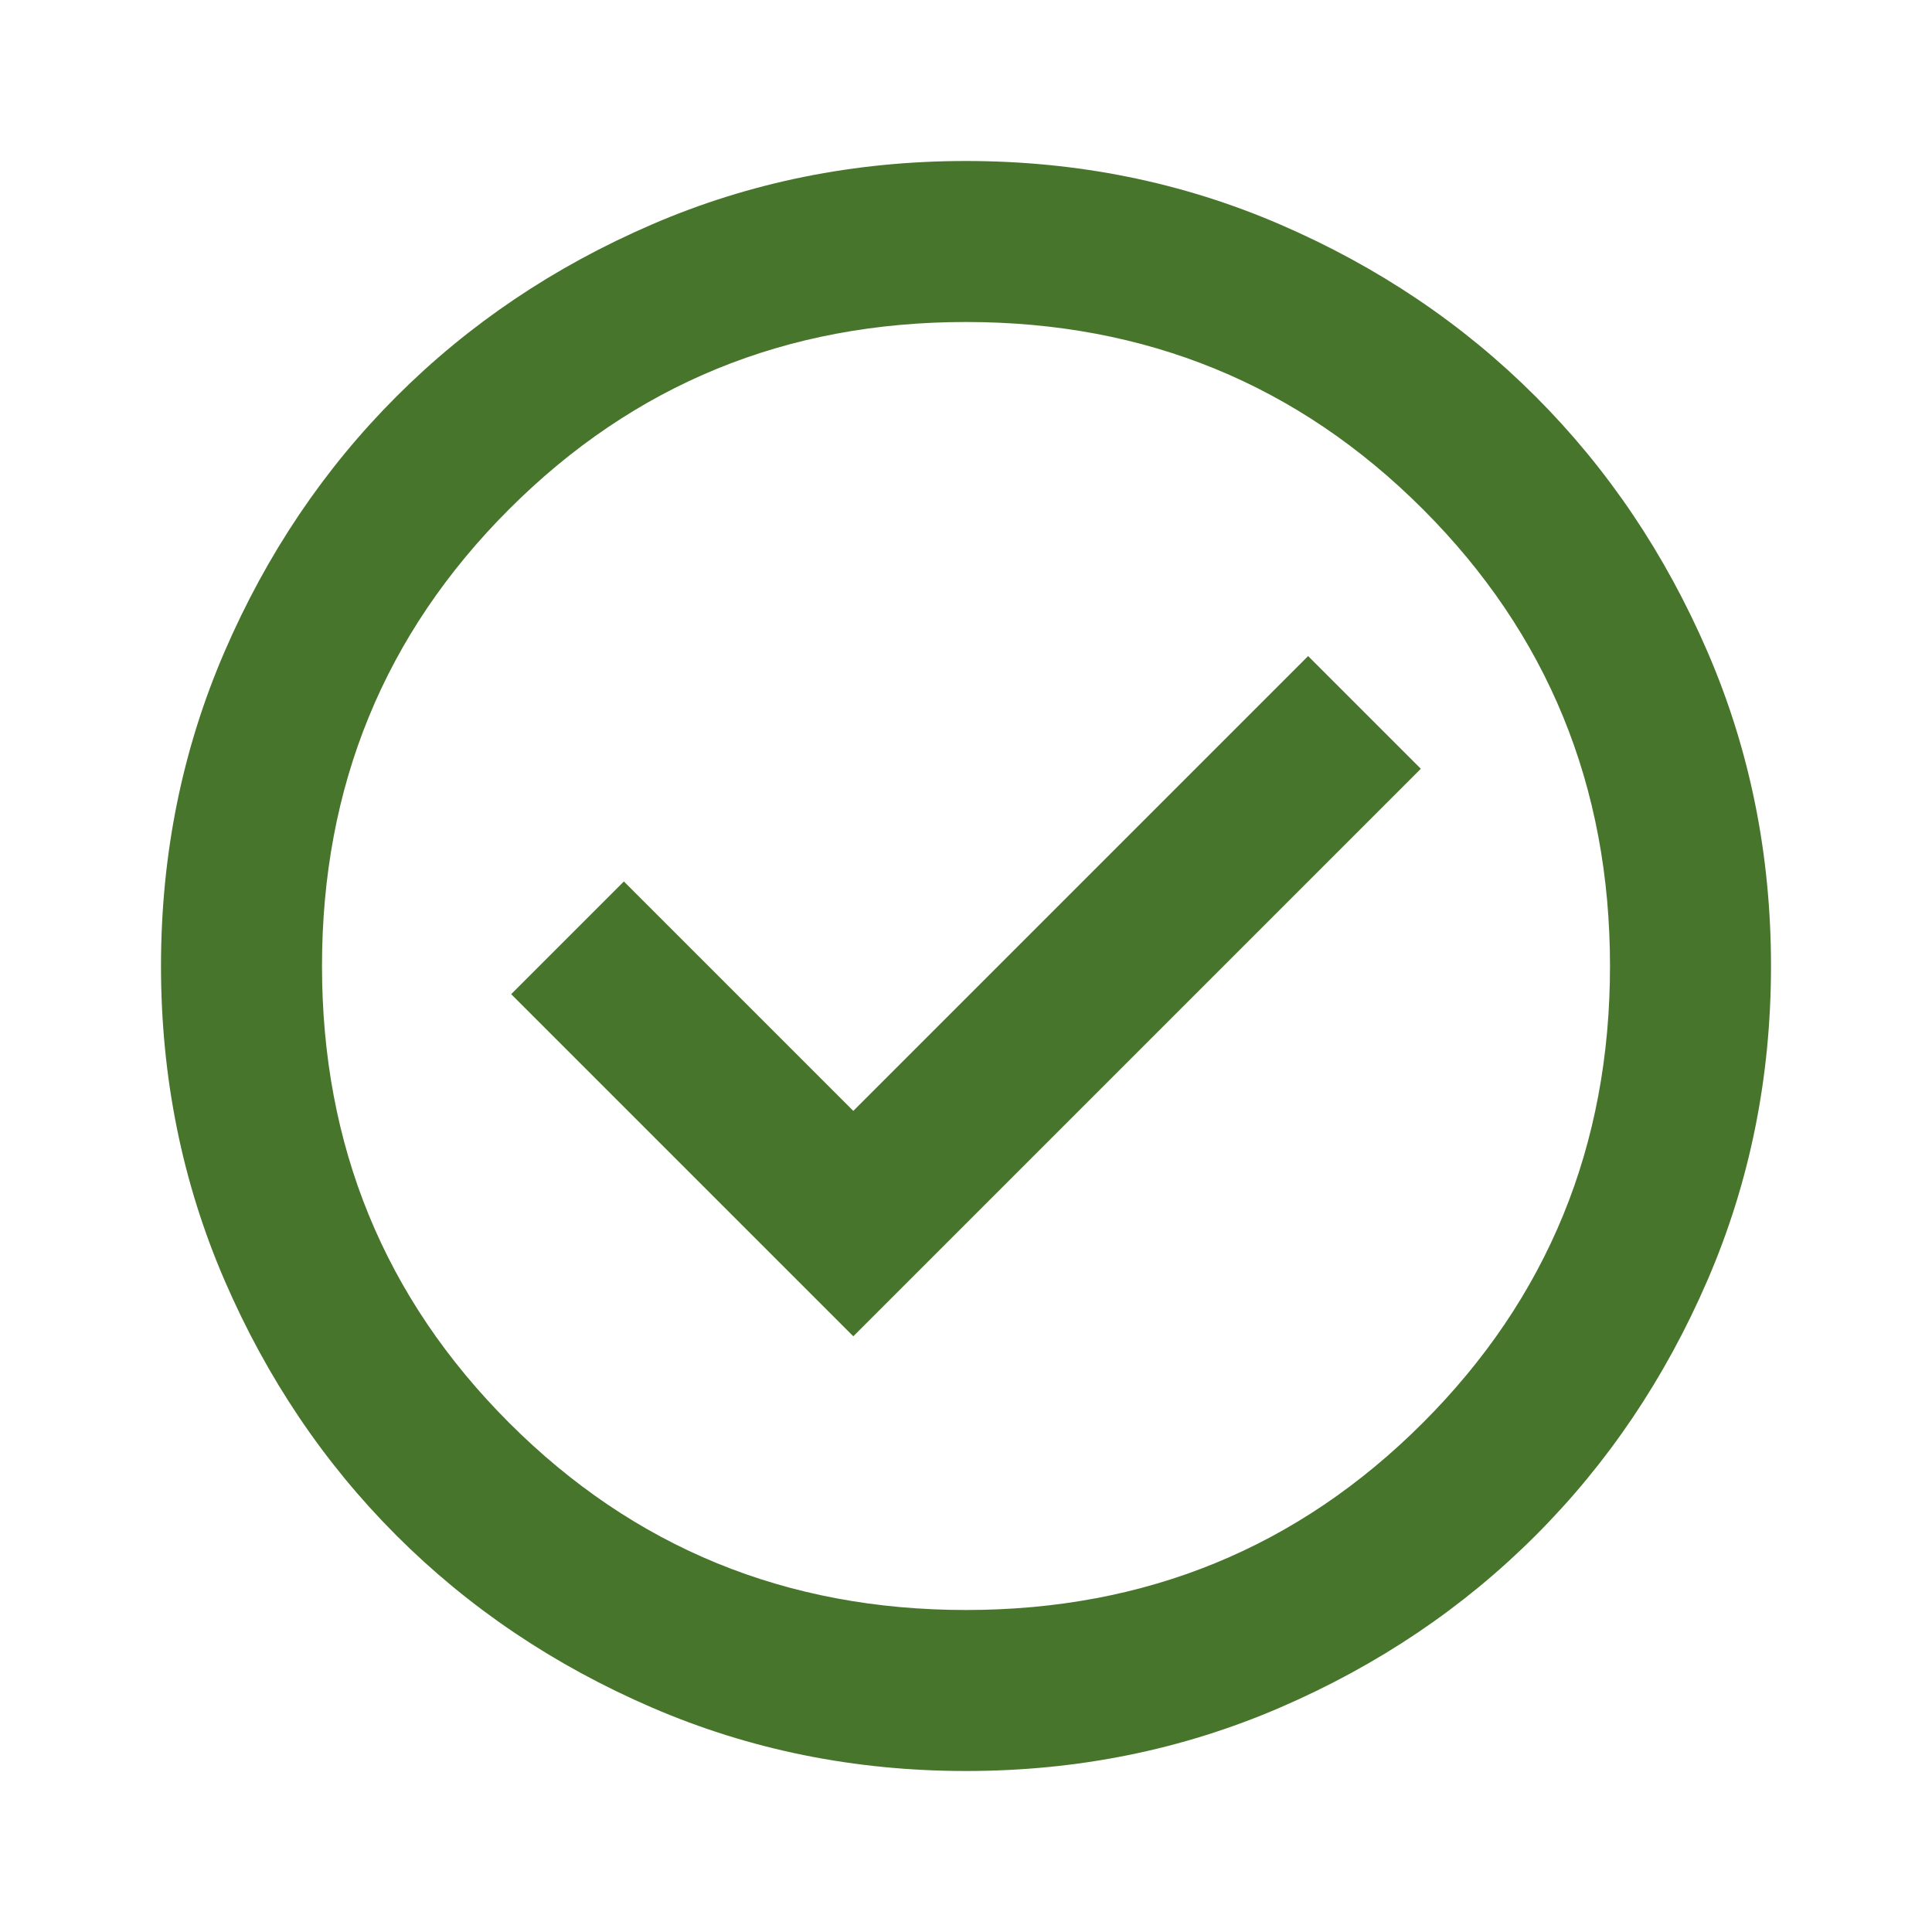
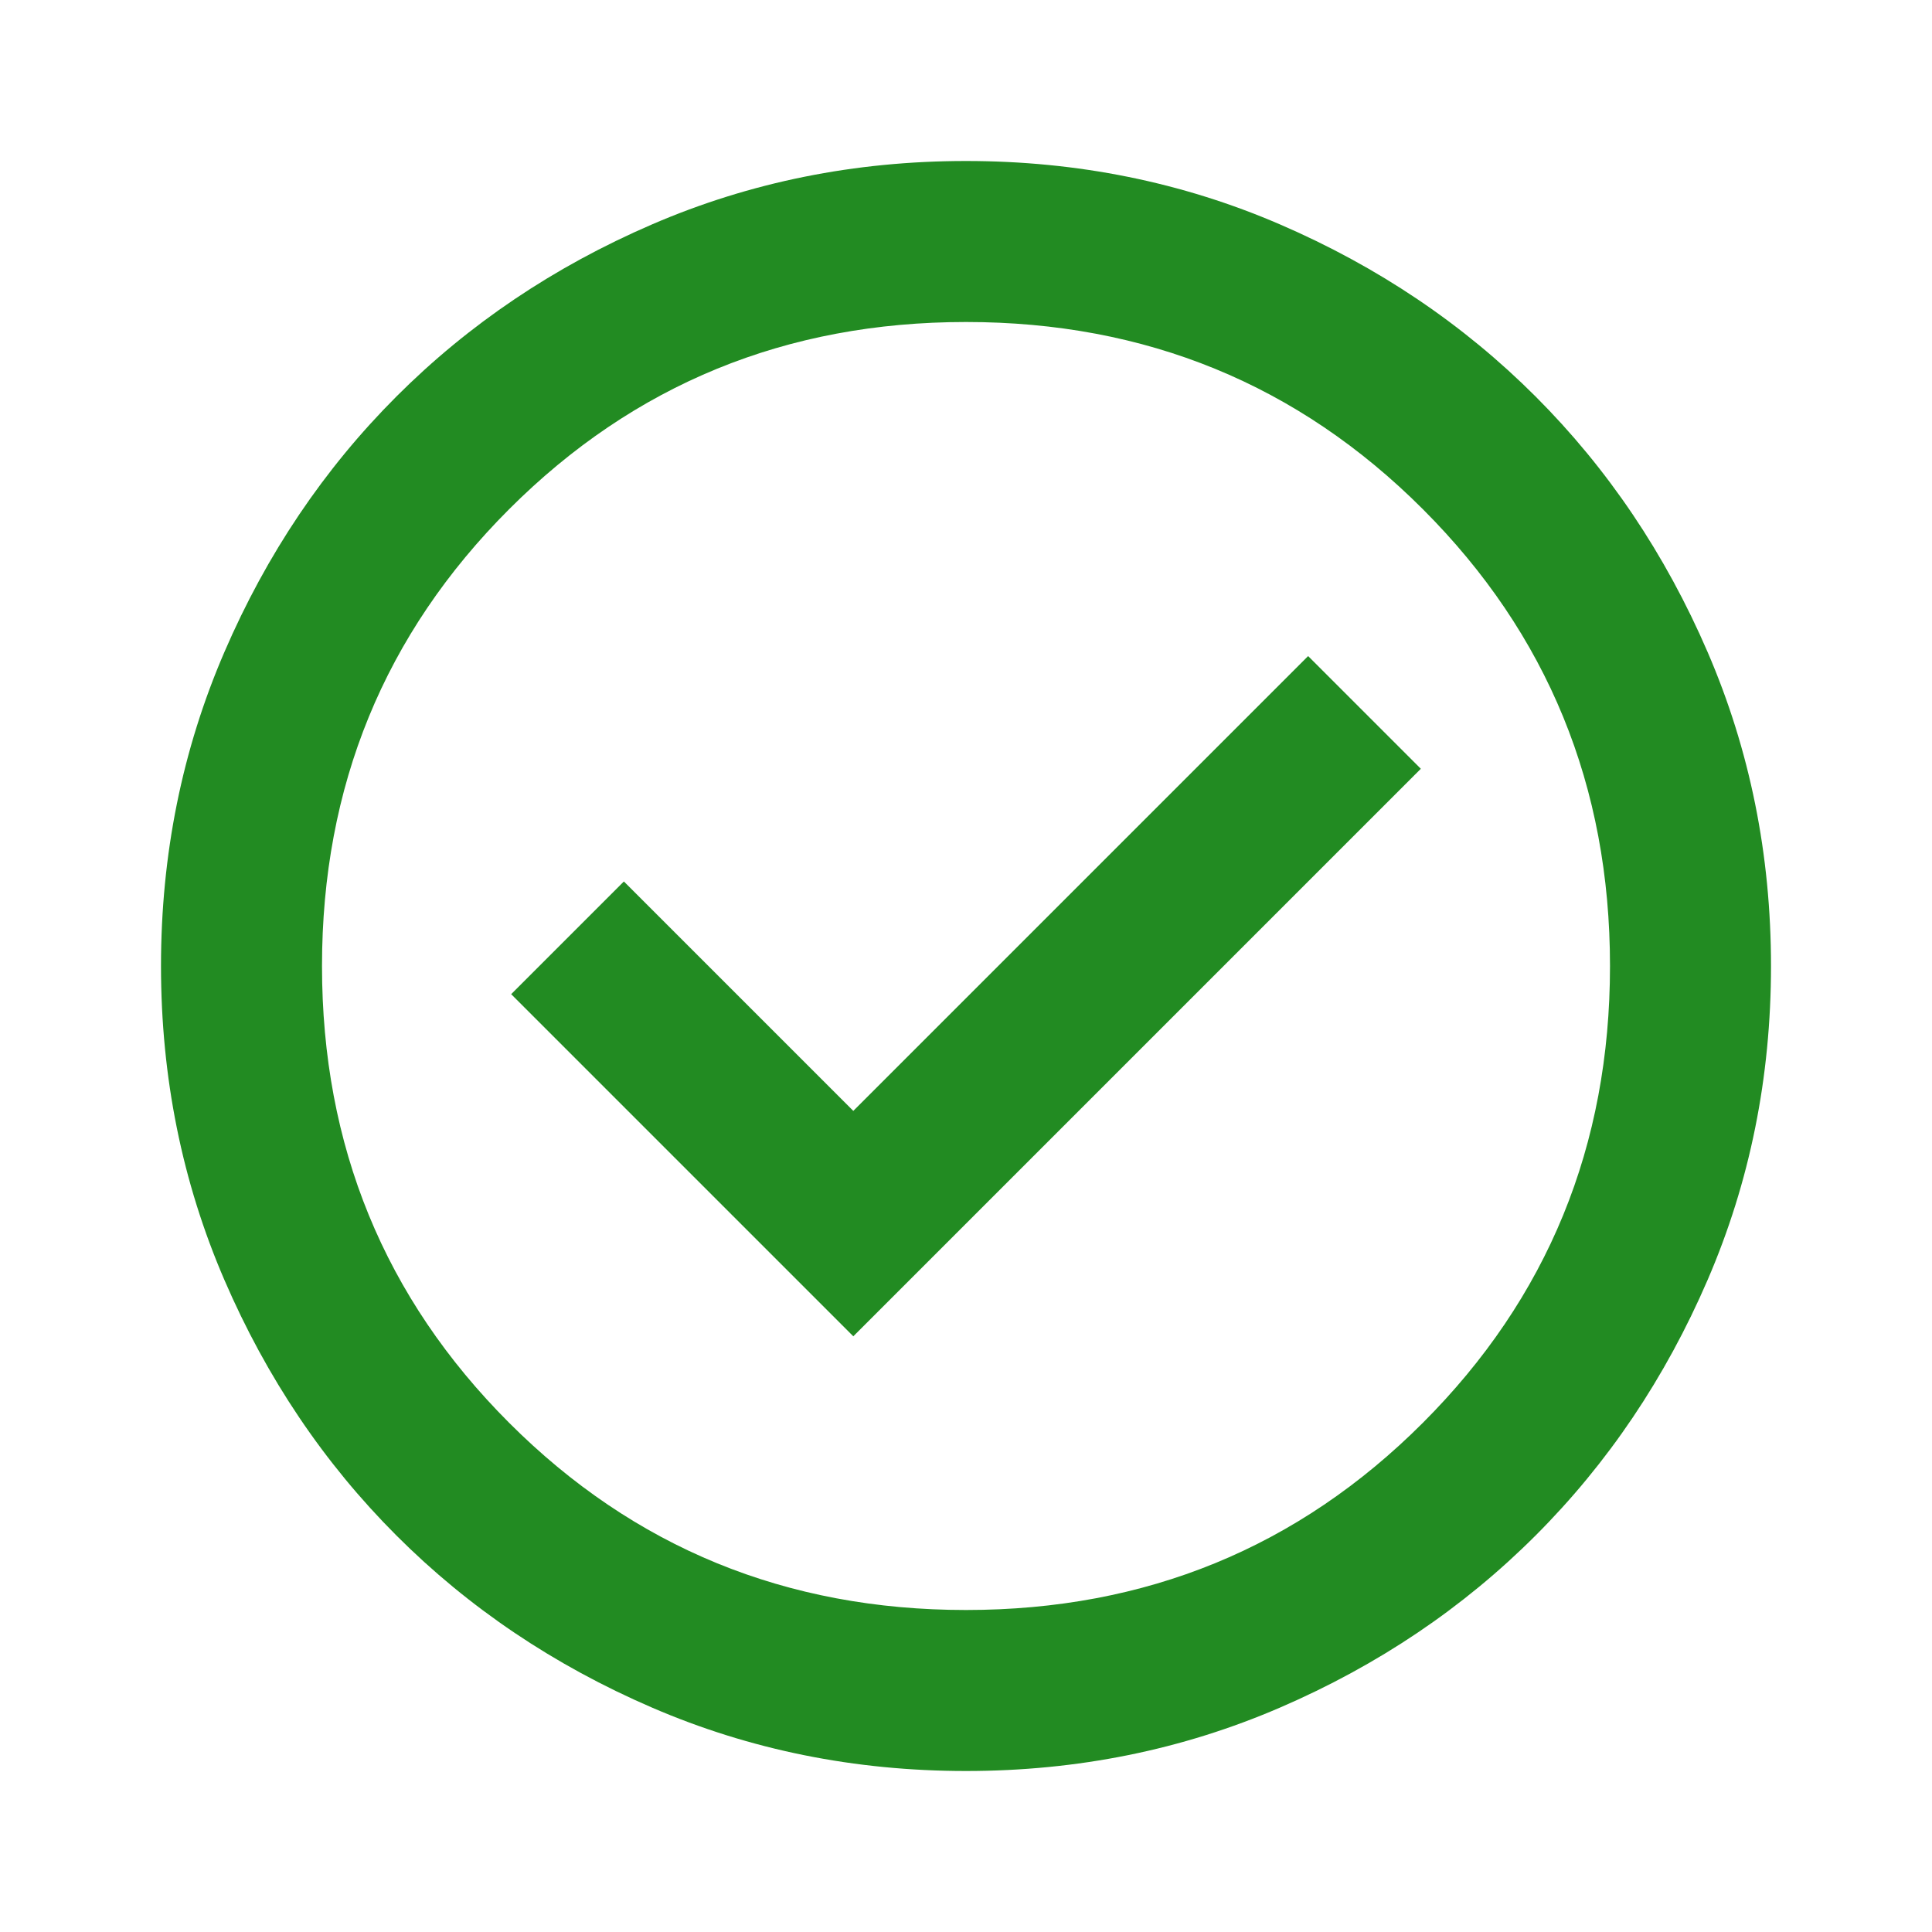
- <svg xmlns="http://www.w3.org/2000/svg" height="24px" viewBox="0 -960 960 960" width="24px" fill="#48752C">
+ <svg xmlns="http://www.w3.org/2000/svg" height="24px" viewBox="0 -960 960 960" width="24px" fill="#228B22">
  <path d="m424-296 282-282-56-56-226 226-114-114-56 56 170 170Zm56 216q-83 0-156-31.5T197-197q-54-54-85.5-127T80-480q0-83 31.5-156T197-763q54-54 127-85.5T480-880q83 0 156 31.5T763-763q54 54 85.5 127T880-480q0 83-31.5 156T763-197q-54 54-127 85.5T480-80Zm0-80q134 0 227-93t93-227q0-134-93-227t-227-93q-134 0-227 93t-93 227q0 134 93 227t227 93Zm0-320Z" />
</svg>
